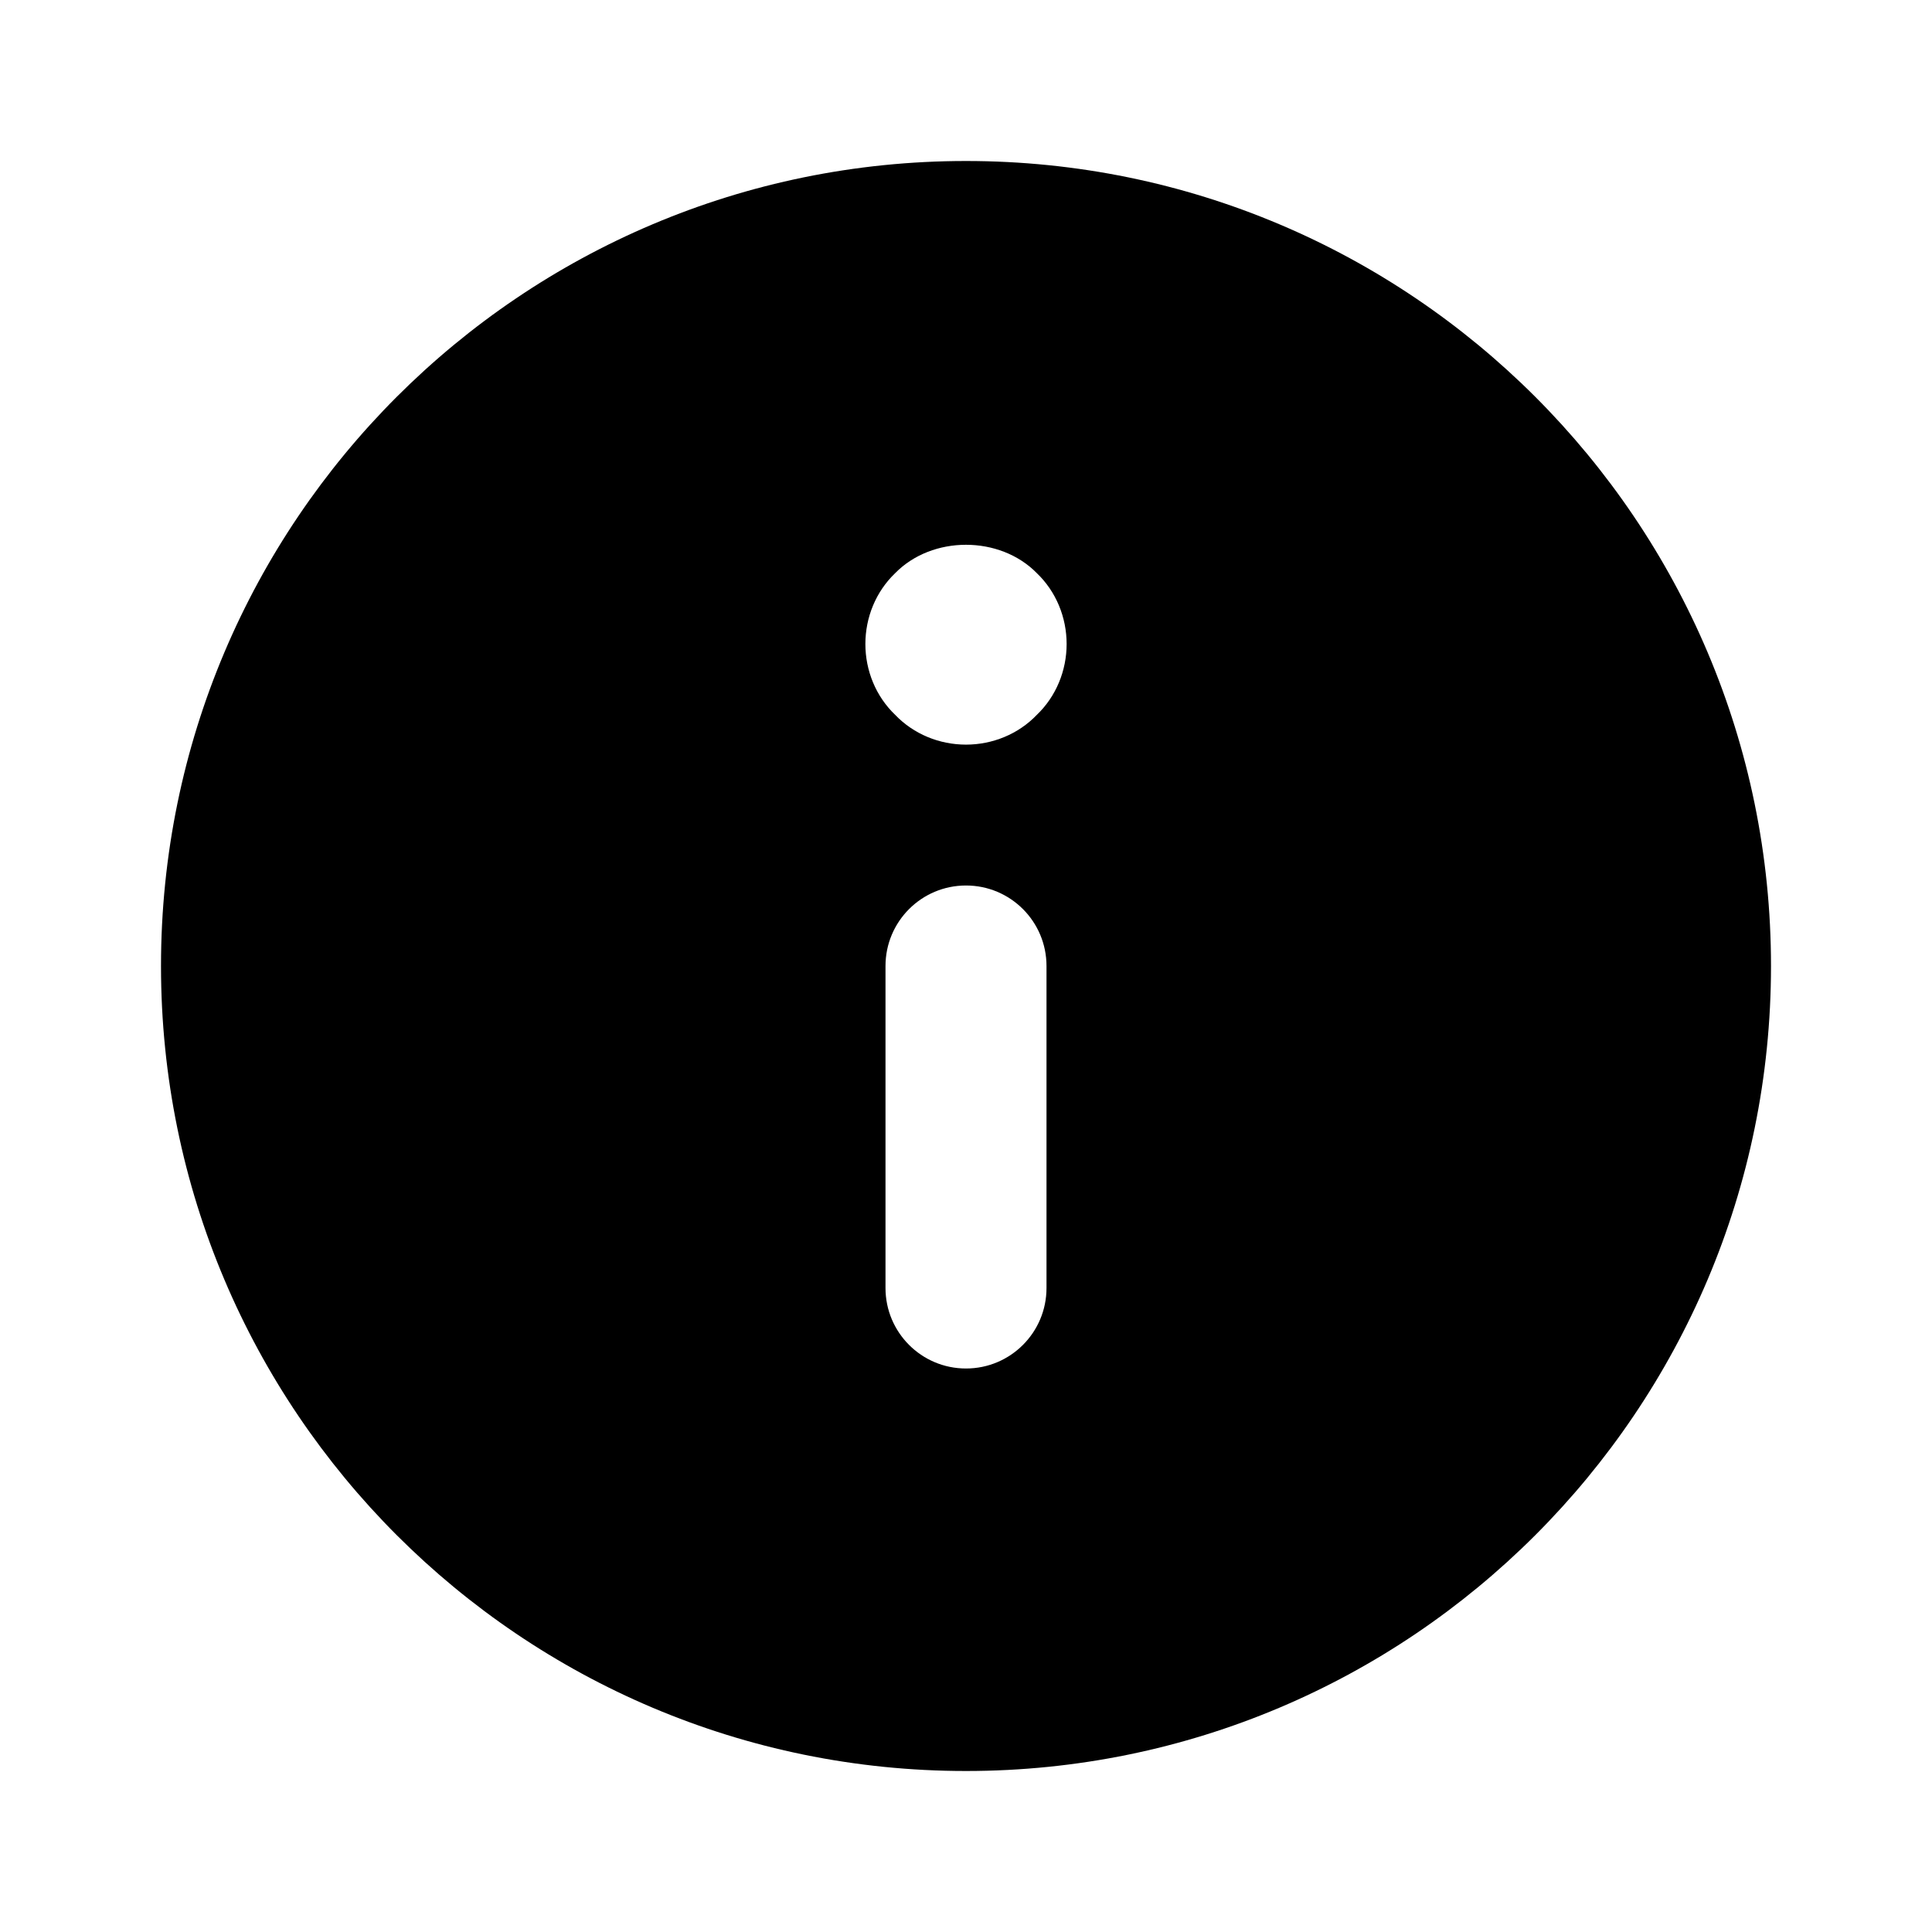
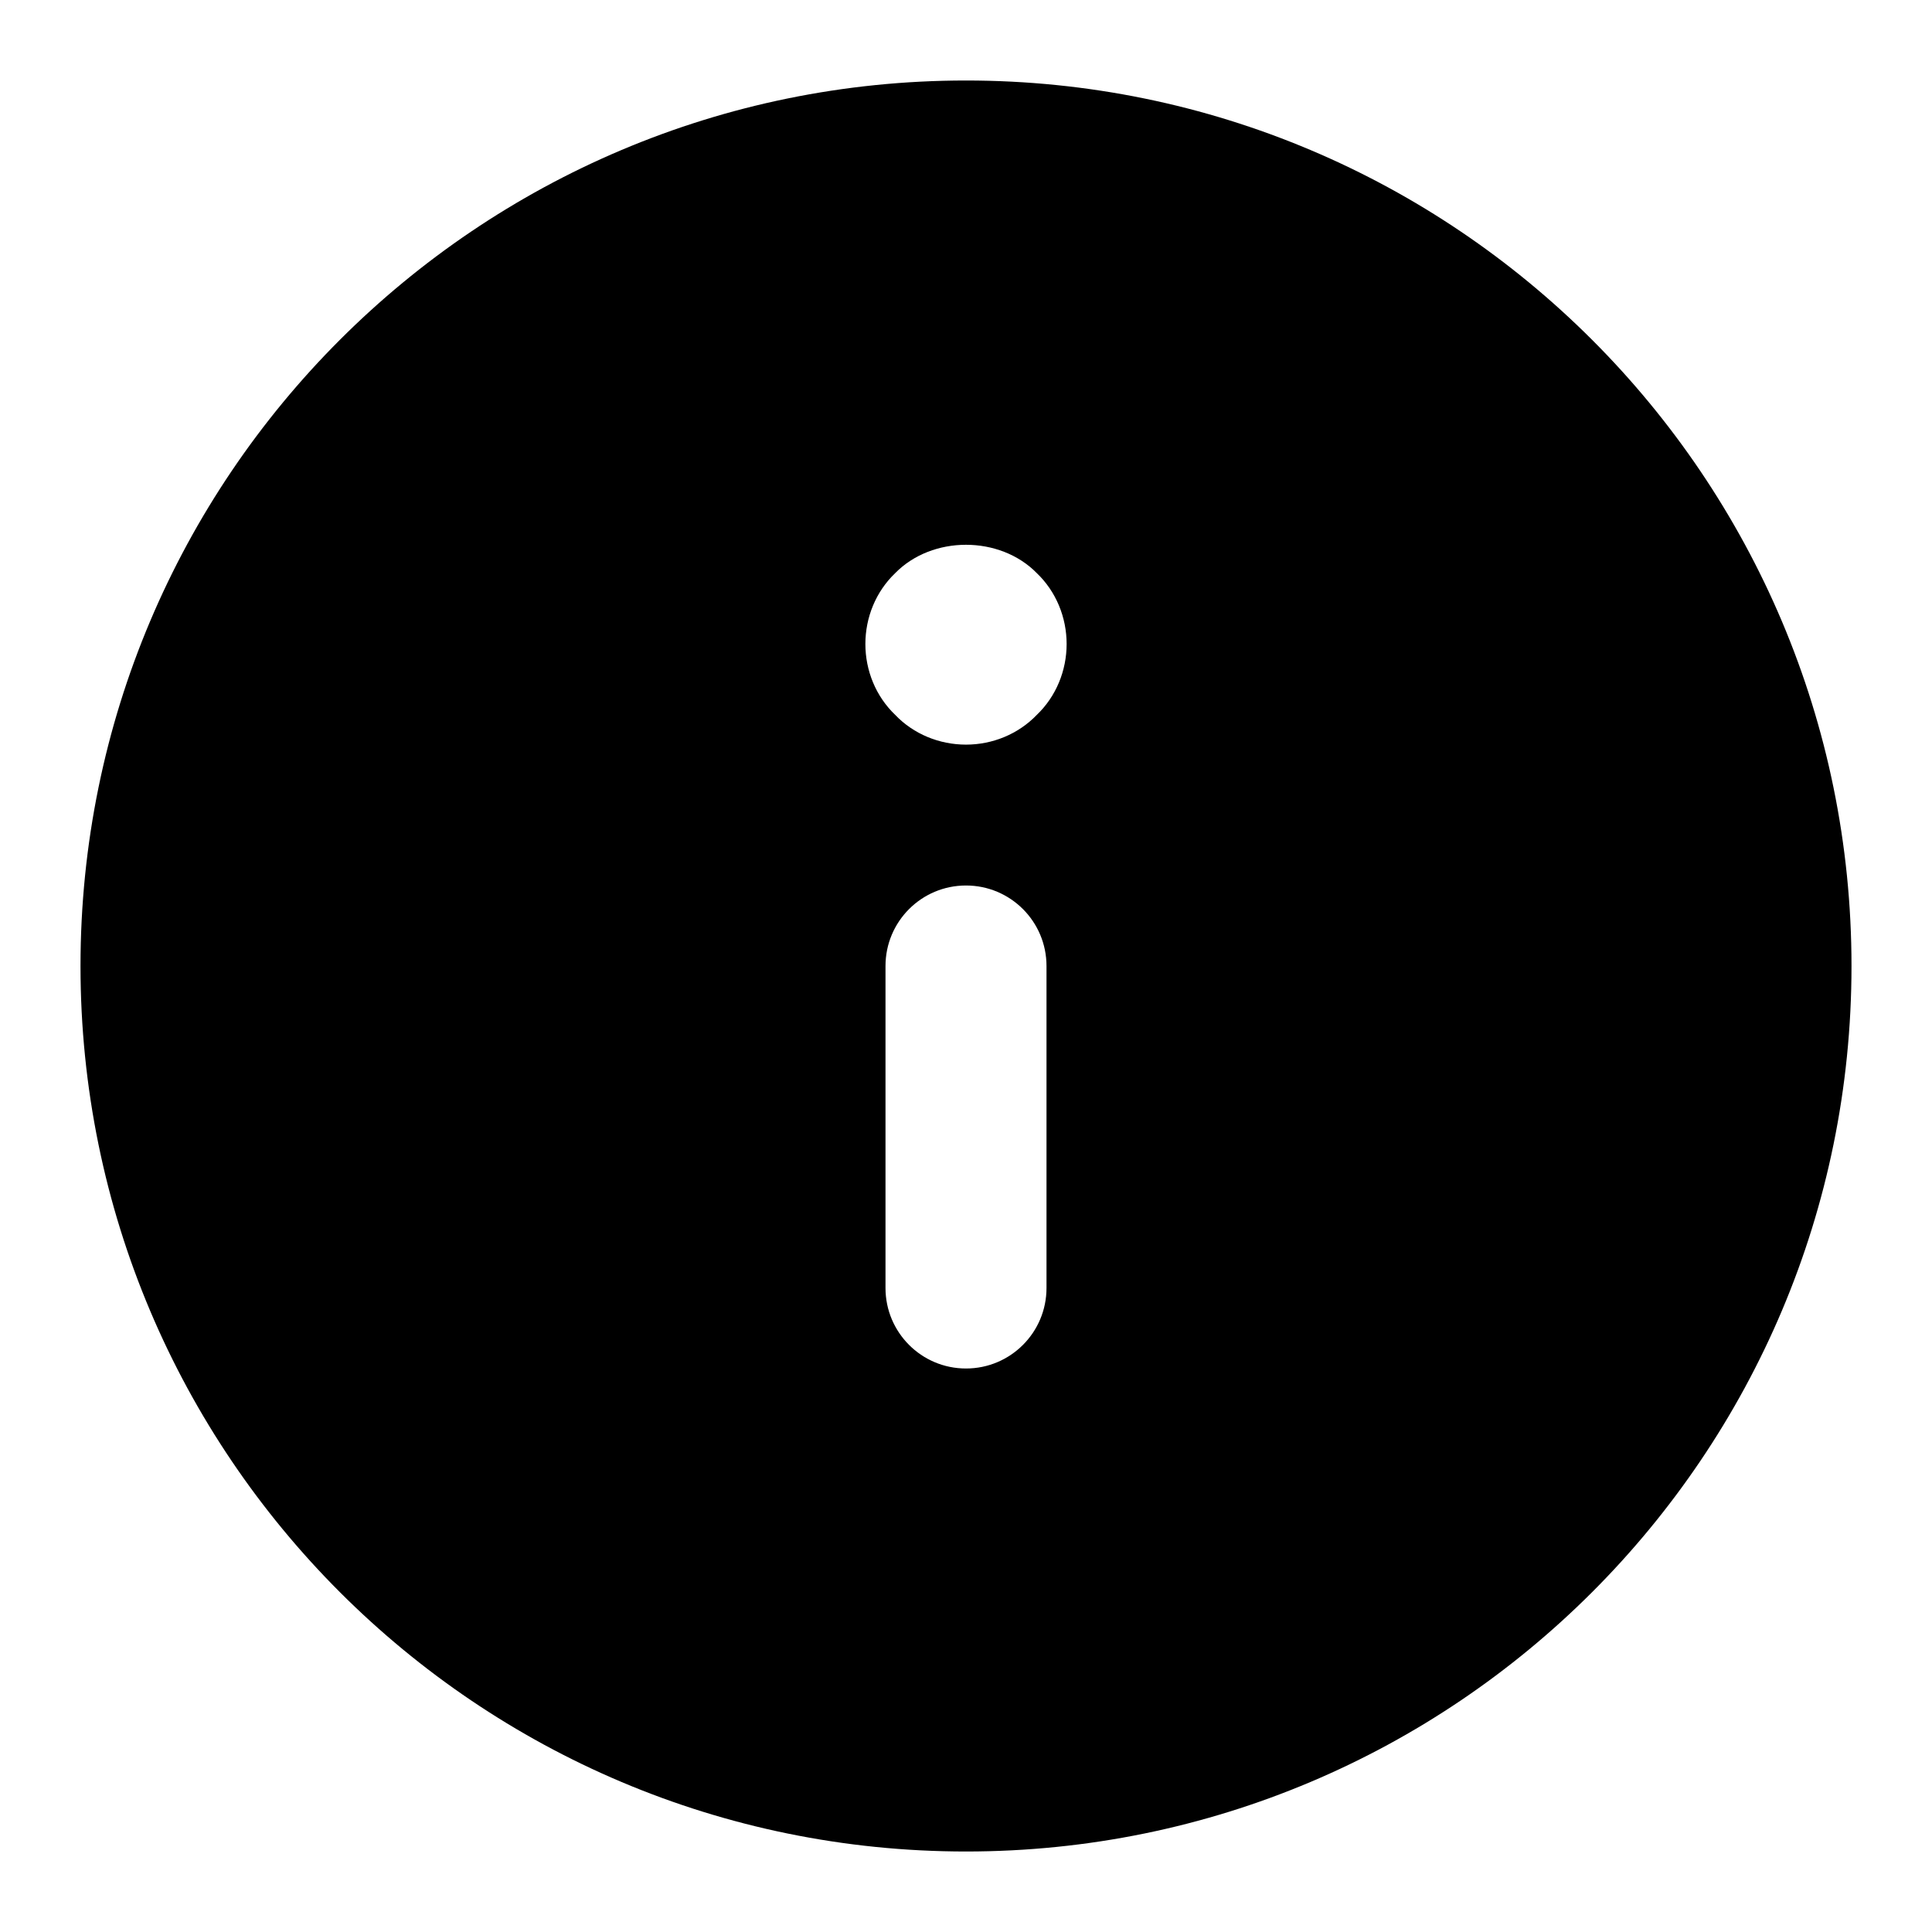
<svg xmlns="http://www.w3.org/2000/svg" width="24" height="24" viewBox="0 0 24 24">
-   <path fill-rule="evenodd" clip-rule="evenodd" d="M12.88 8.88C12.65 9.12 12.33 9.25 12 9.25C11.67 9.25 11.35 9.12 11.12 8.88C10.88 8.65 10.75 8.33 10.75 8C10.75 7.67 10.88 7.35 11.12 7.12C11.58 6.65 12.42 6.65 12.88 7.12C13.12 7.35 13.25 7.67 13.25 8C13.25 8.33 13.12 8.65 12.88 8.88ZM13 16C13 16.552 12.553 17 12 17C11.447 17 11 16.552 11 16V12C11 11.448 11.447 11 12 11C12.553 11 13 11.448 13 12V16ZM12 2C6.478 2 2 6.477 2 12C2 17.523 6.478 22 12 22C17.523 22 22 17.523 22 12C22 6.477 17.523 2 12 2Z" />
+   <path fill-rule="evenodd" clip-rule="evenodd" d="M23 12C23 5.925 18.075 1 12 1C5.925 1 1 5.925 1 12C1 18.075 5.925 23 12 23C18.075 23 23 18.075 23 12ZM11.12 7.12C10.88 7.35 10.75 7.67 10.75 8C10.75 8.33 10.88 8.65 11.12 8.88C11.349 9.12 11.67 9.25 12 9.25C12.33 9.25 12.649 9.12 12.88 8.88C13.12 8.65 13.25 8.33 13.25 8C13.25 7.67 13.12 7.35 12.88 7.12C12.42 6.65 11.58 6.65 11.12 7.12ZM12 11C11.447 11 11 11.448 11 12V16C11 16.552 11.447 17 12 17C12.553 17 13 16.552 13 16V12C13 11.448 12.553 11 12 11Z" />
</svg>
